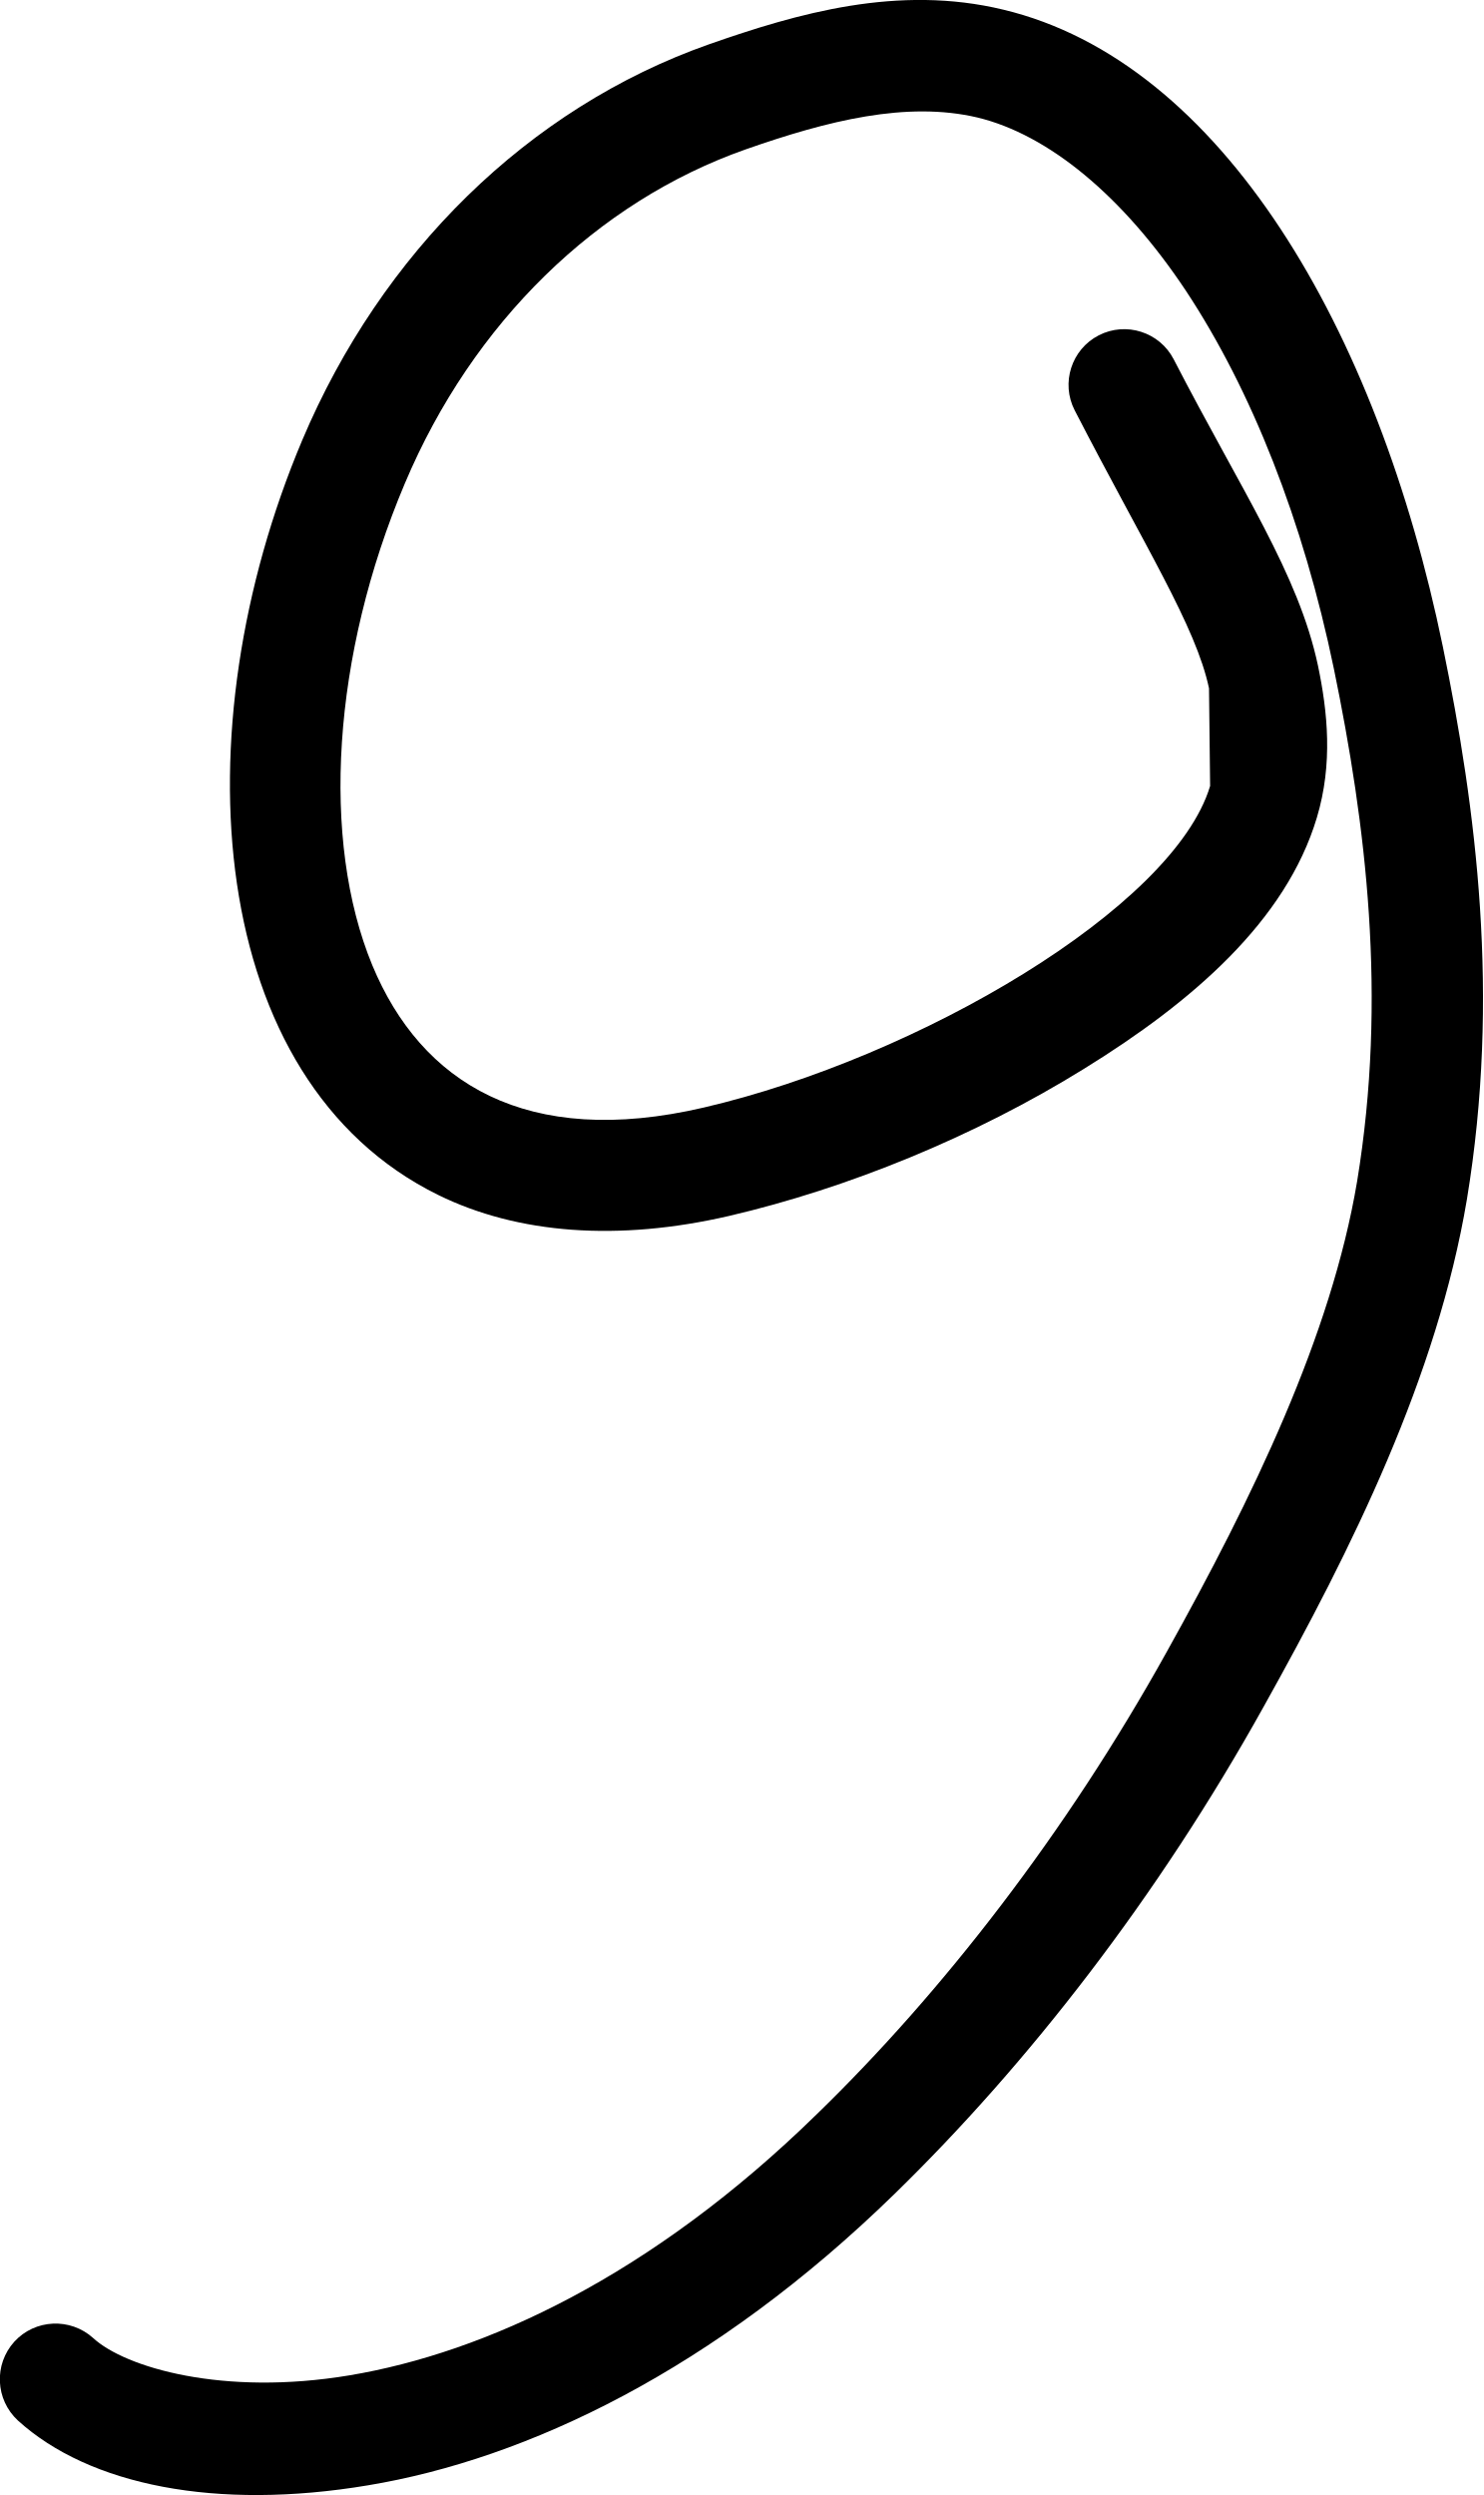
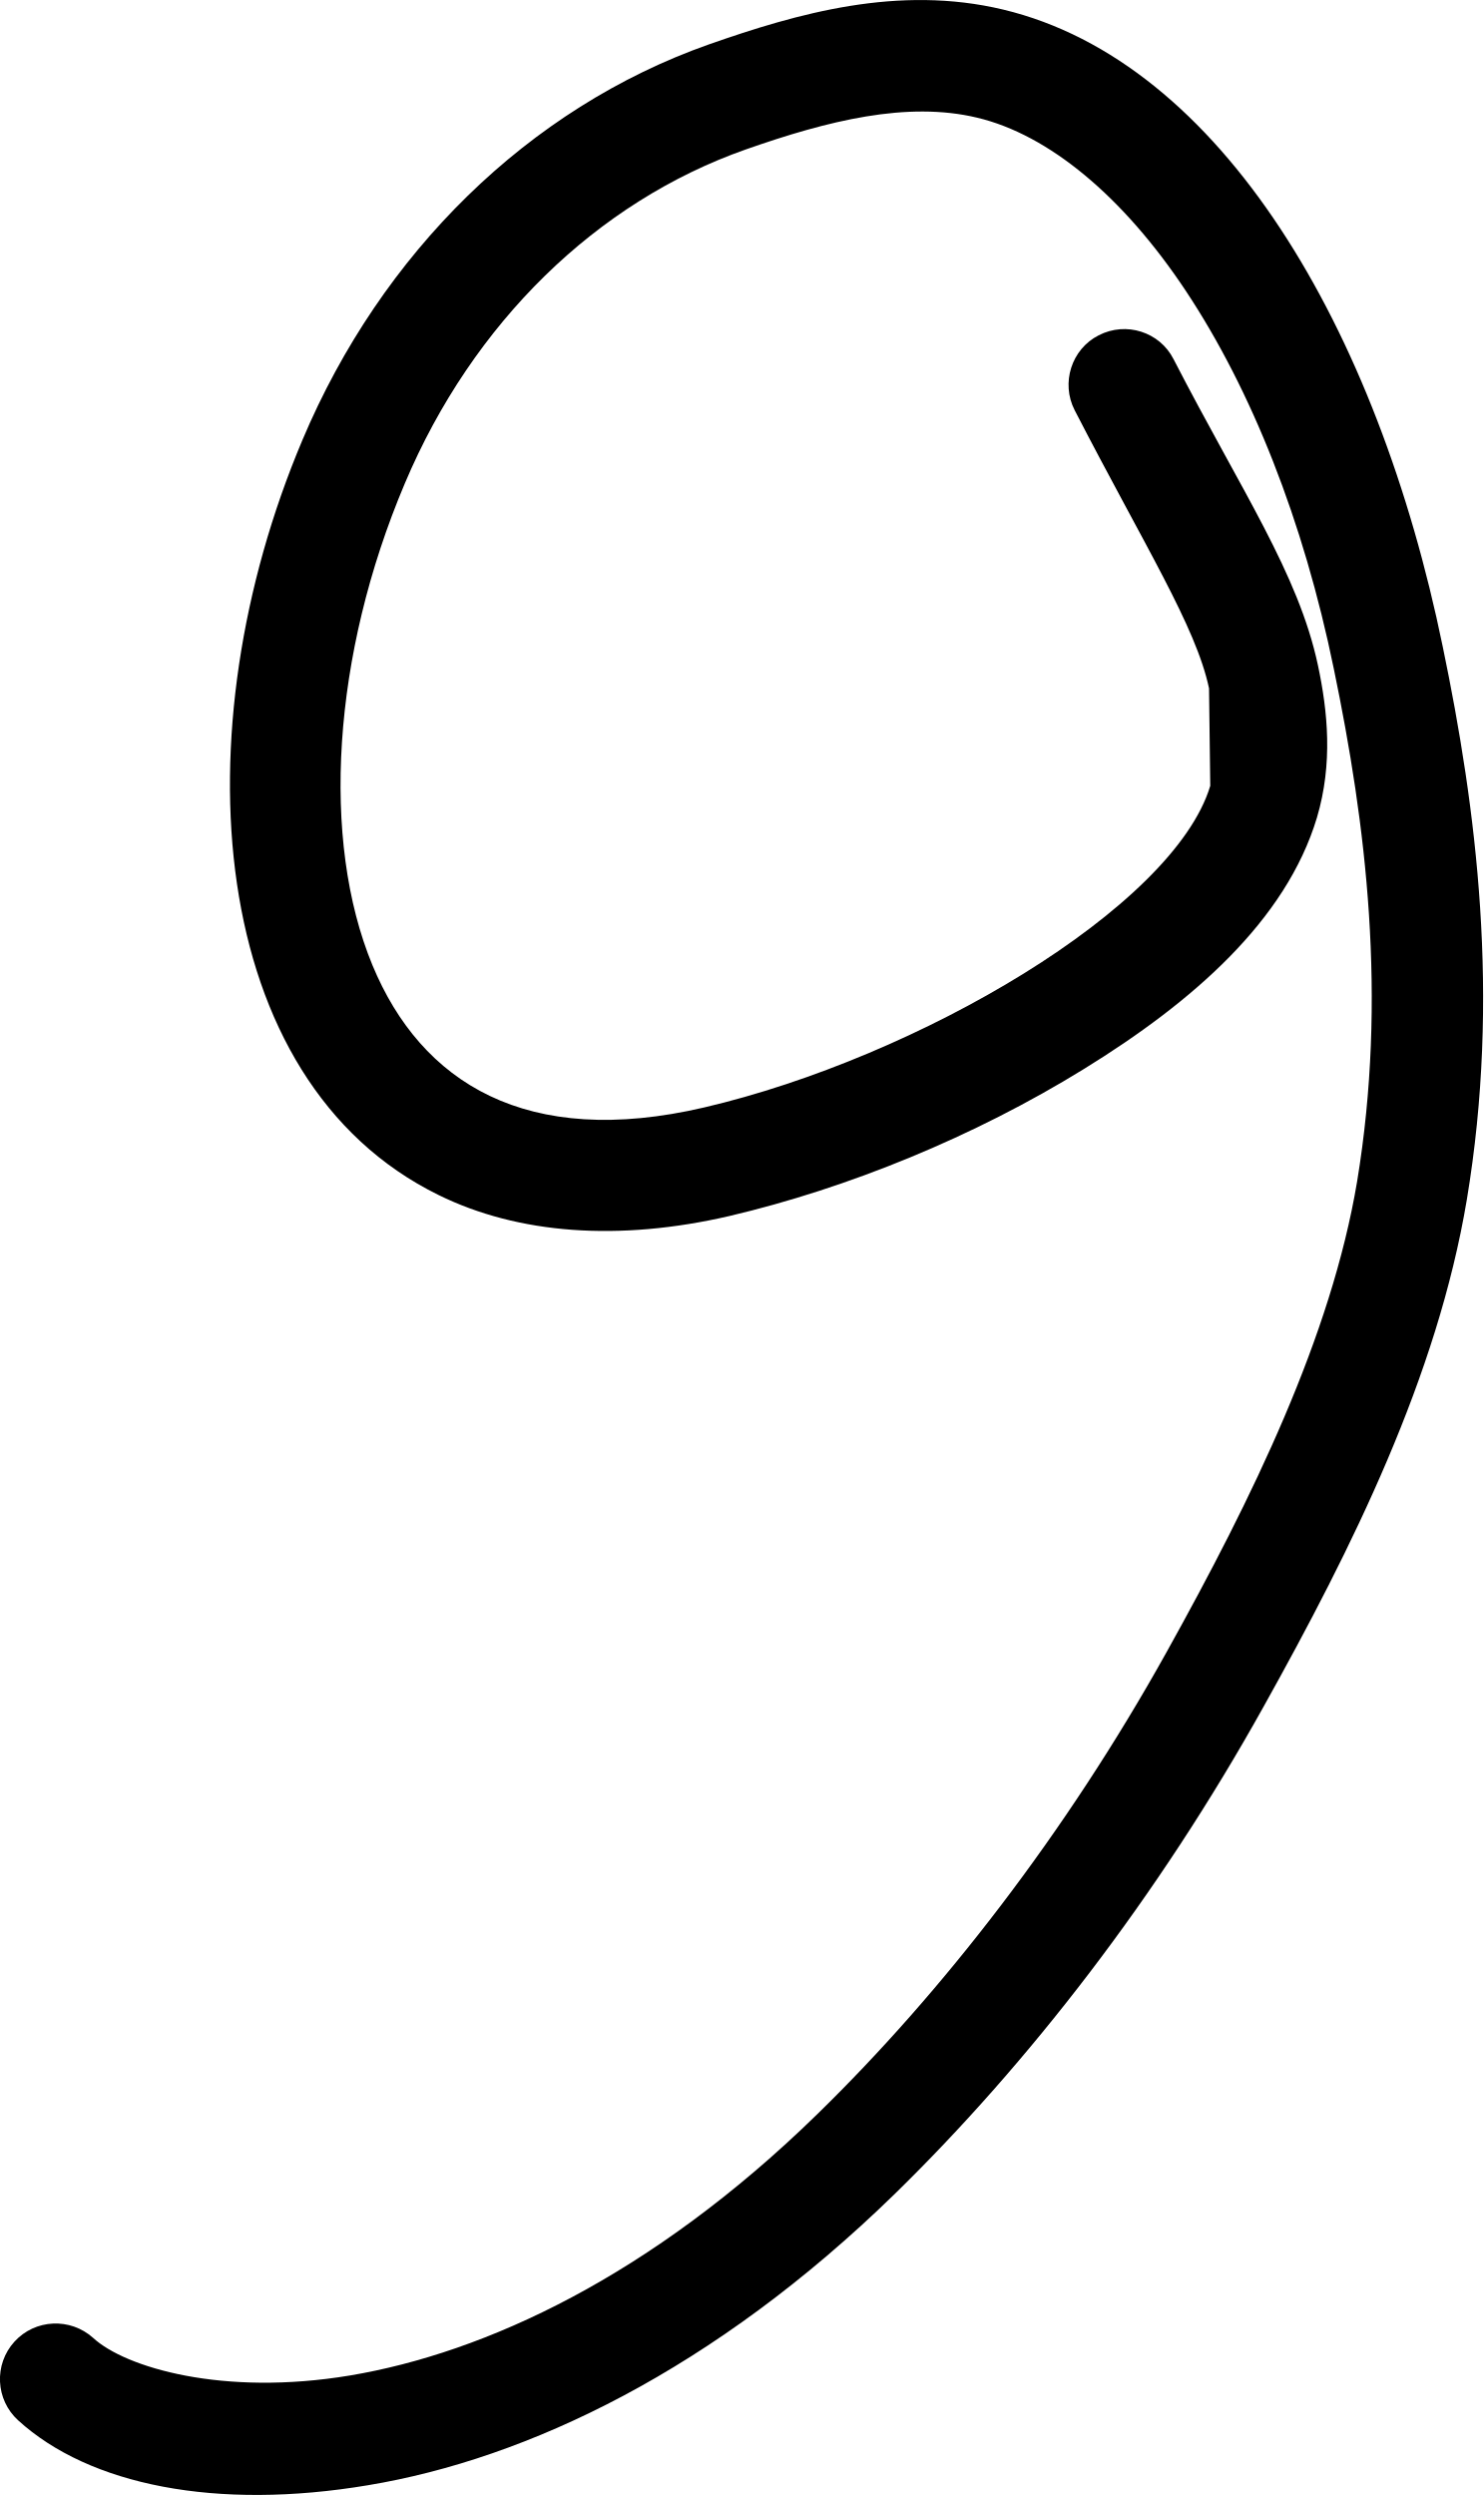
- <svg xmlns="http://www.w3.org/2000/svg" viewBox="0 0 5.378 9.047" width="5.378" height="9.047">
+ <svg xmlns="http://www.w3.org/2000/svg" viewBox="0 0 7.272 12.233" width="7.272" height="12.233">
  <g fill="black" stroke="none">
-     <path d="M 3.897 1.488 C 3.846 1.389 3.885 1.267 3.984 1.216 C 4.083 1.165 4.205 1.204 4.256 1.303 C 4.503 1.782 4.708 2.080 4.779 2.413 C 4.814 2.580 4.834 2.769 4.775 2.965 C 4.663 3.339 4.324 3.633 3.930 3.876 C 3.533 4.122 3.073 4.309 2.644 4.409 C 2.242 4.502 1.878 4.475 1.589 4.333 C 0.745 3.918 0.651 2.650 1.096 1.596 C 1.383 0.917 1.915 0.392 2.570 0.161 C 2.892 0.048 3.257 -0.057 3.638 0.035 C 4.429 0.224 4.995 1.193 5.232 2.345 C 5.353 2.933 5.441 3.613 5.319 4.350 C 5.211 4.992 4.904 5.612 4.583 6.187 C 4.198 6.880 3.727 7.484 3.244 7.955 C 2.590 8.593 1.913 8.916 1.334 9.012 C 0.784 9.104 0.324 9.012 0.065 8.777 C -0.017 8.701 -0.023 8.574 0.052 8.491 C 0.127 8.409 0.255 8.403 0.338 8.478 C 0.453 8.584 0.808 8.690 1.268 8.613 C 1.758 8.531 2.361 8.254 2.962 7.666 C 3.416 7.225 3.865 6.648 4.230 5.991 C 4.542 5.431 4.827 4.844 4.921 4.284 C 5.031 3.616 4.953 2.989 4.837 2.426 C 4.726 1.889 4.538 1.414 4.300 1.054 C 4.072 0.711 3.802 0.488 3.544 0.426 C 3.288 0.366 3.002 0.437 2.703 0.542 C 2.164 0.732 1.714 1.170 1.468 1.753 C 1.204 2.377 1.163 3.047 1.350 3.500 C 1.527 3.926 1.908 4.166 2.552 4.016 C 3.330 3.835 4.256 3.291 4.388 2.850 L 4.384 2.496 C 4.337 2.272 4.151 1.981 3.897 1.488 Z" />
+     <path d="M 5.269 2.011 C 5.201 1.878 5.253 1.712 5.387 1.644 C 5.521 1.575 5.686 1.627 5.754 1.761 C 6.088 2.409 6.366 2.812 6.462 3.262 C 6.510 3.488 6.536 3.743 6.457 4.009 C 6.305 4.514 5.847 4.913 5.315 5.241 C 4.776 5.574 4.156 5.826 3.577 5.962 C 3.033 6.088 2.540 6.051 2.150 5.859 C 1.007 5.298 0.880 3.583 1.483 2.157 C 1.870 1.240 2.591 0.530 3.475 0.218 C 3.911 0.065 4.405 -0.076 4.919 0.047 C 5.988 0.303 6.754 1.612 7.074 3.171 C 7.239 3.965 7.358 4.885 7.192 5.882 C 7.047 6.749 6.631 7.587 6.197 8.365 C 5.676 9.302 5.039 10.120 4.387 10.757 C 3.503 11.619 2.588 12.055 1.805 12.185 C 1.061 12.310 0.438 12.185 0.089 11.867 C -0.022 11.766 -0.031 11.593 0.071 11.481 C 0.172 11.370 0.345 11.362 0.457 11.463 C 0.613 11.607 1.092 11.751 1.716 11.647 C 2.378 11.536 3.193 11.161 4.007 10.366 C 4.619 9.769 5.226 8.988 5.720 8.100 C 6.142 7.342 6.527 6.551 6.654 5.793 C 6.803 4.889 6.698 4.042 6.540 3.280 C 6.391 2.553 6.136 1.911 5.814 1.426 C 5.506 0.962 5.141 0.660 4.791 0.577 C 4.448 0.495 4.060 0.591 3.656 0.733 C 2.926 0.990 2.318 1.582 1.985 2.370 C 1.628 3.213 1.573 4.120 1.826 4.732 C 2.065 5.309 2.581 5.633 3.452 5.430 C 4.502 5.185 5.754 4.450 5.934 3.853 L 5.928 3.375 C 5.864 3.072 5.613 2.678 5.269 2.011 Z" />
  </g>
</svg>
